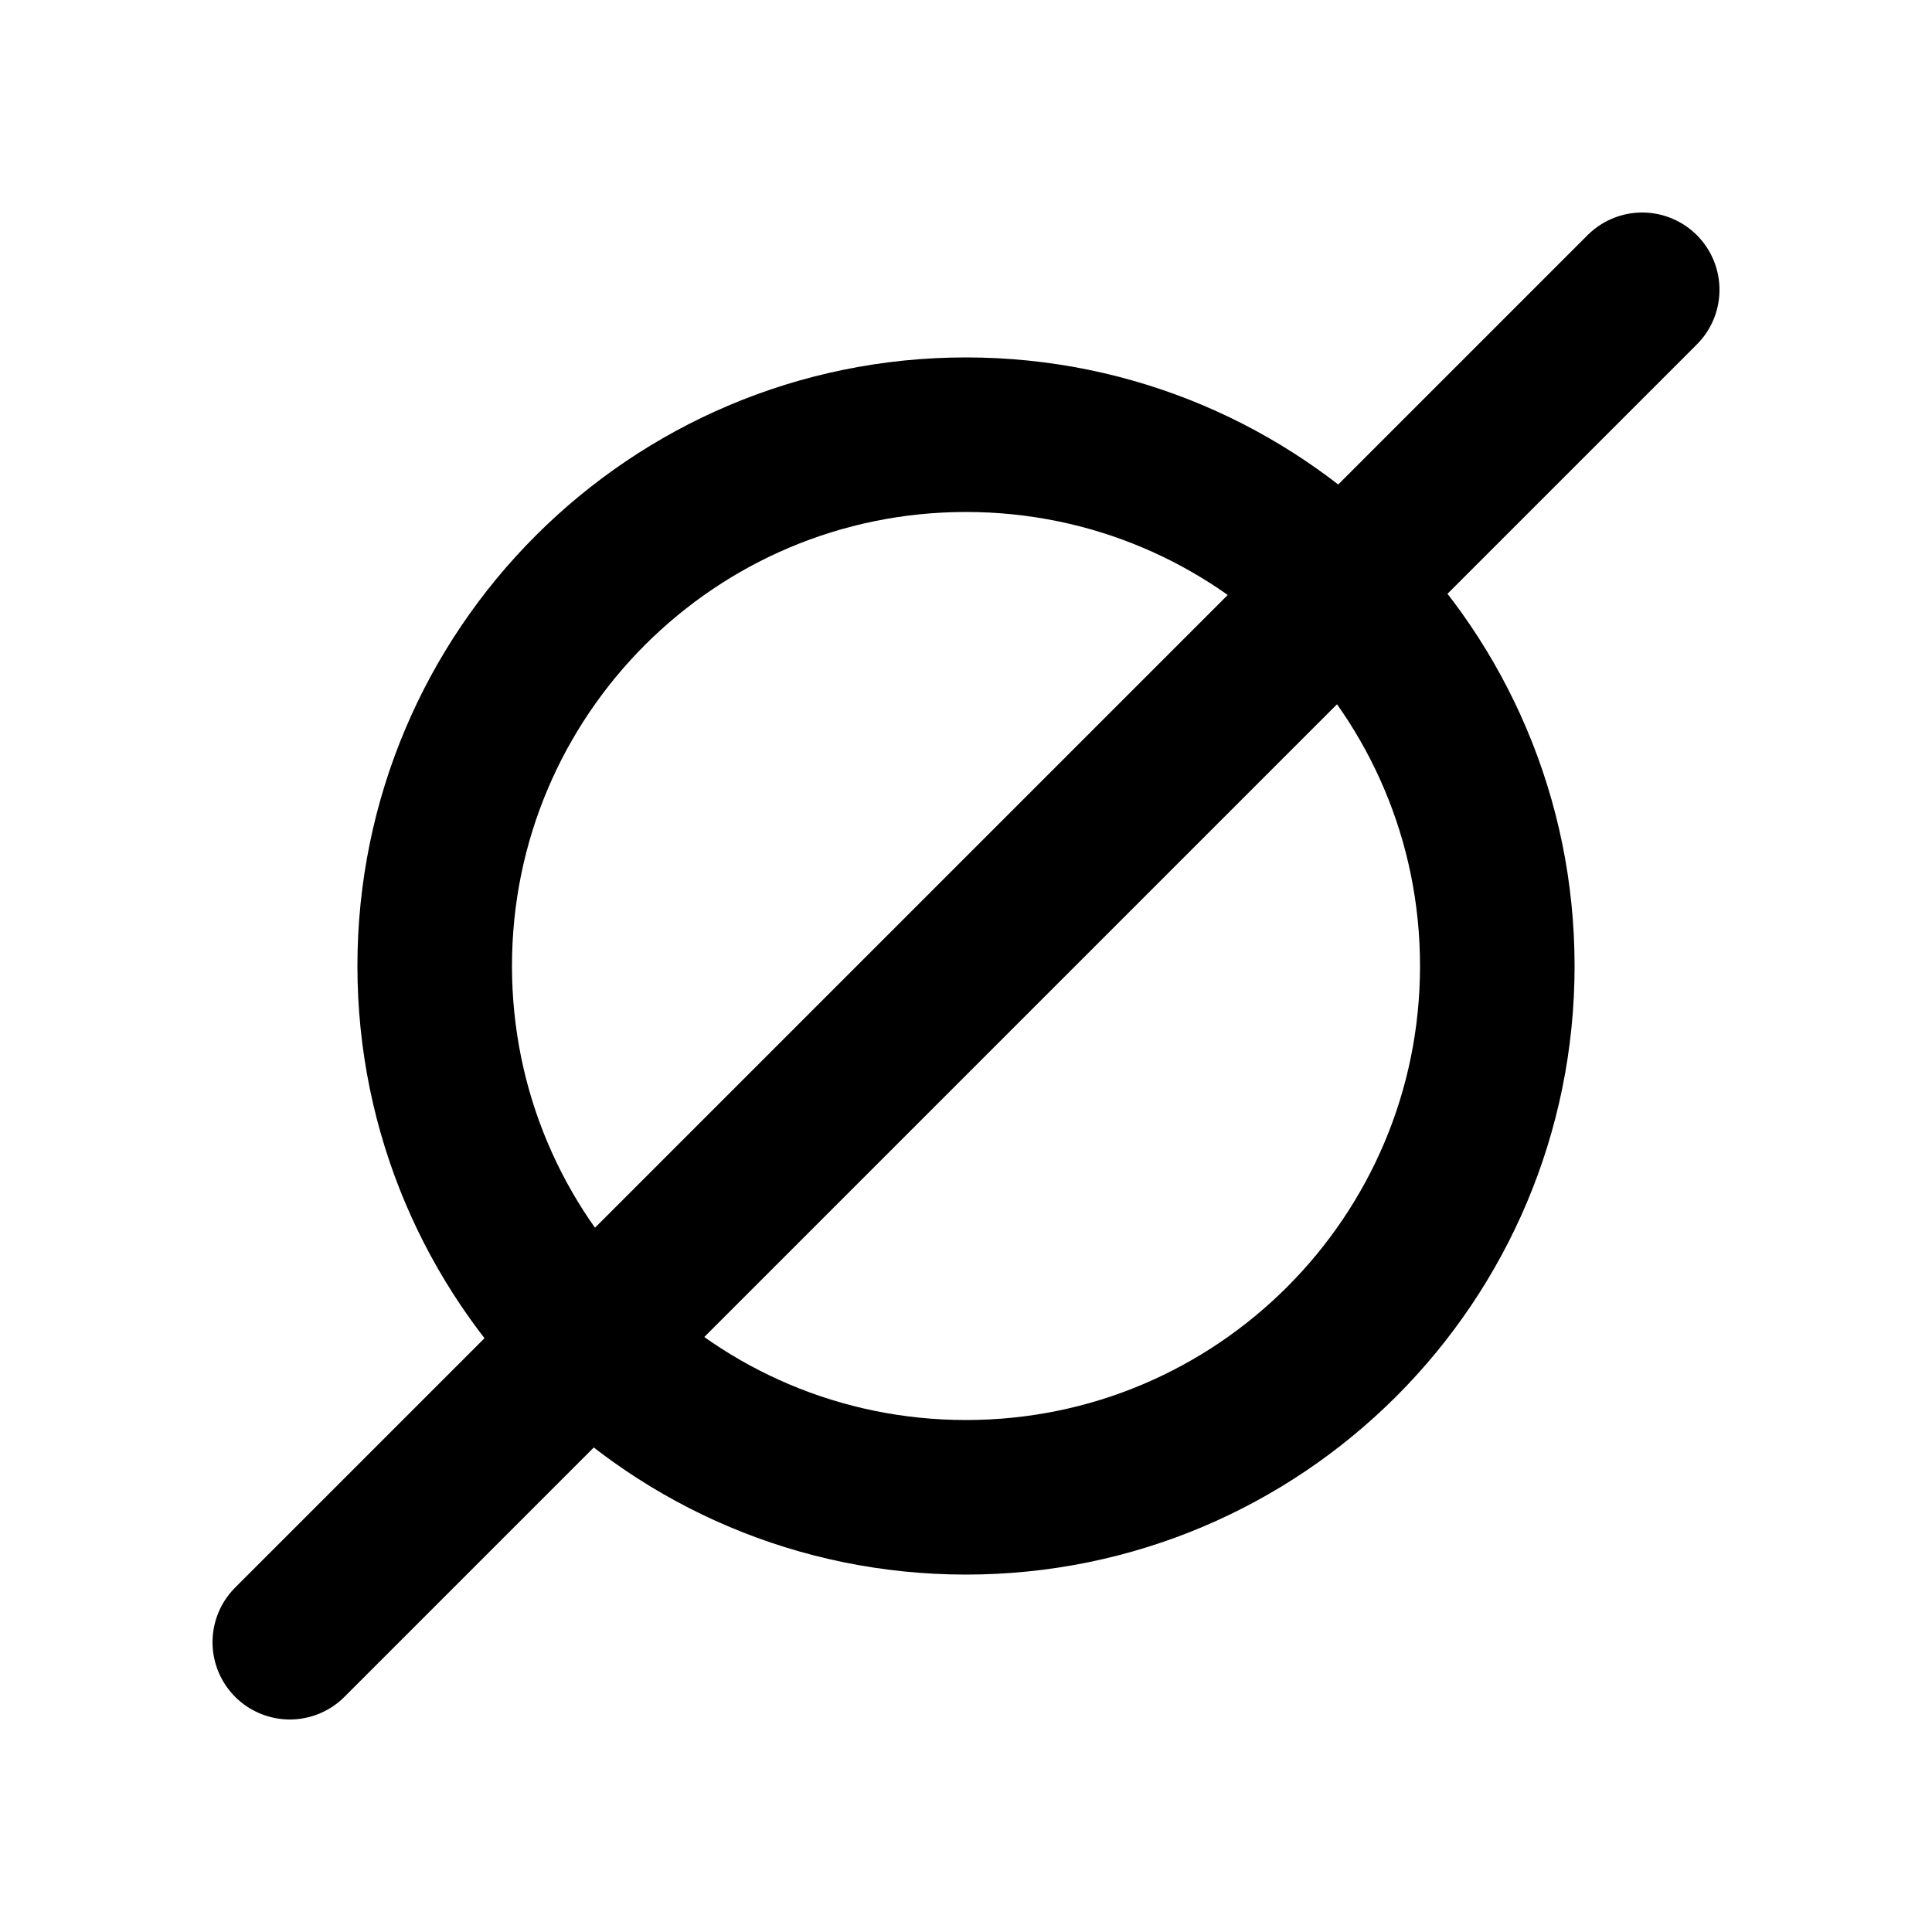
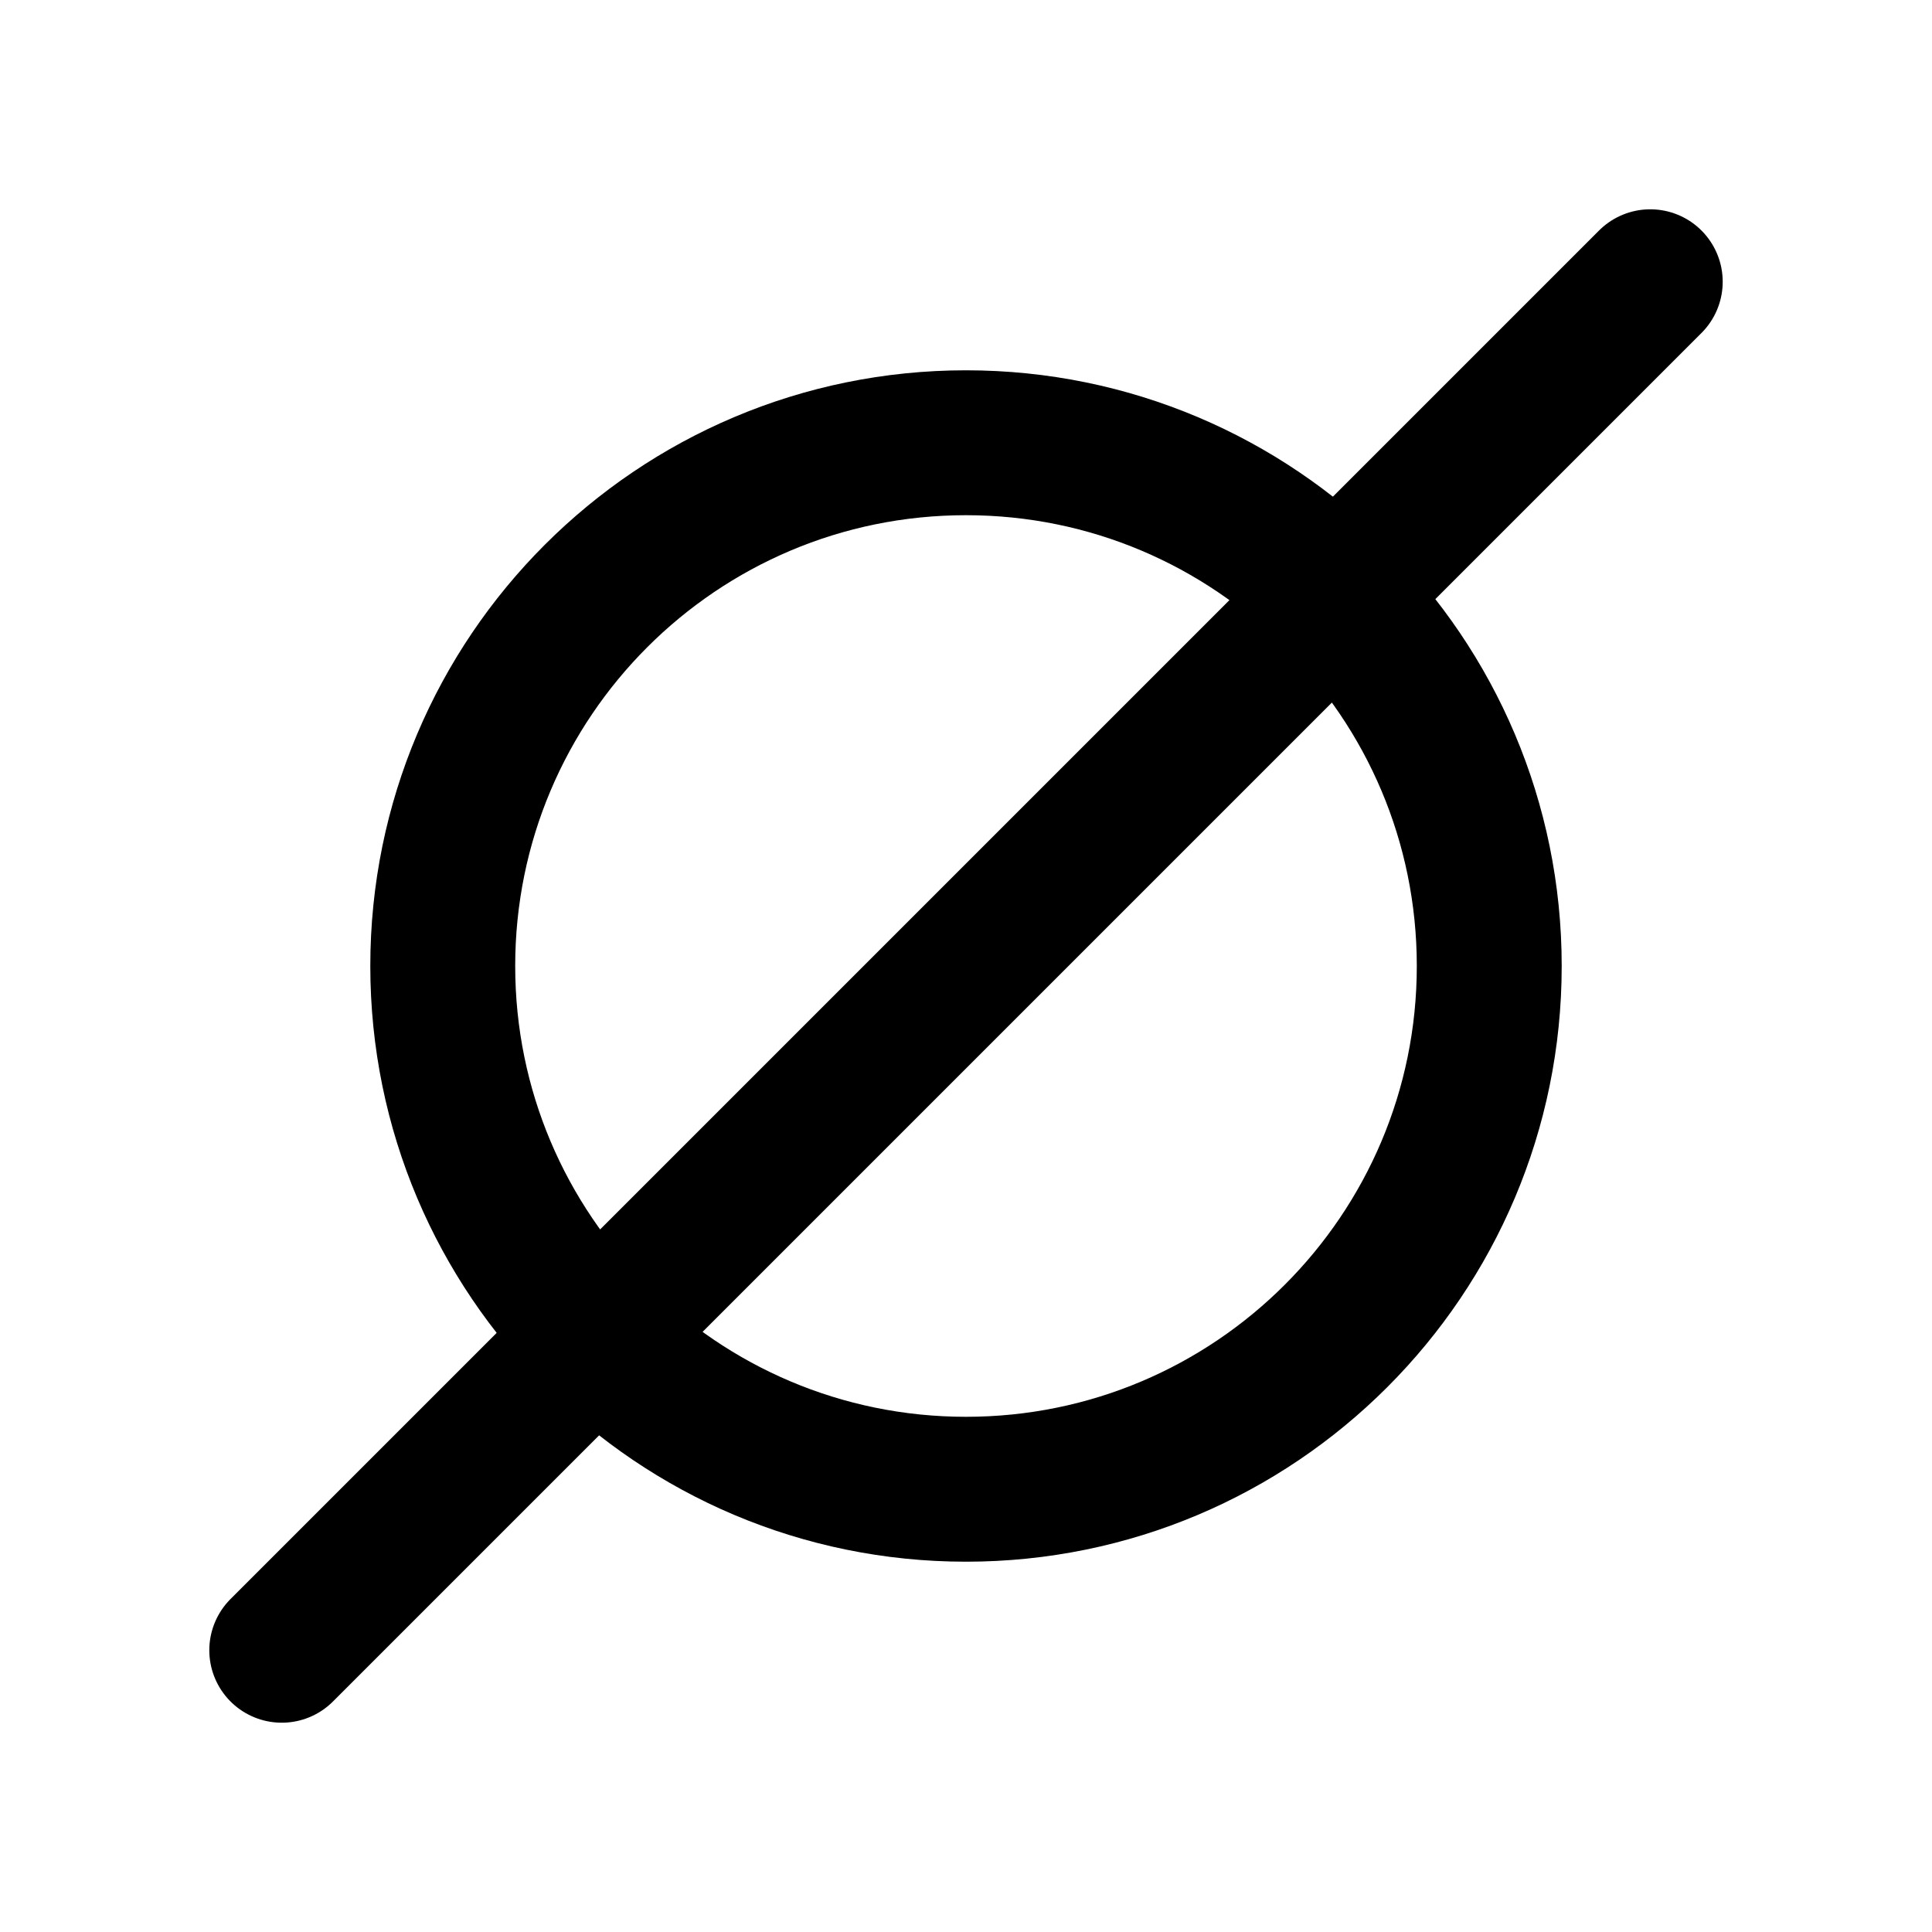
- <svg xmlns="http://www.w3.org/2000/svg" viewBox="0 0 20 20" fill="none" stroke="currentColor" stroke-width="1.6" stroke-linecap="round">
-   <circle cx="10" cy="10" r="5.5" />
-   <line x1="3" y1="17" x2="17" y2="3" />
+ <svg xmlns="http://www.w3.org/2000/svg" viewBox="0 0 24 24" fill="none" stroke="currentColor" stroke-width="1.8" stroke-linecap="round" stroke-linejoin="round">
+   <circle cx="12" cy="12" r="6.5" />
+   <path d="m3.5 20.5 17-17" />
</svg>
